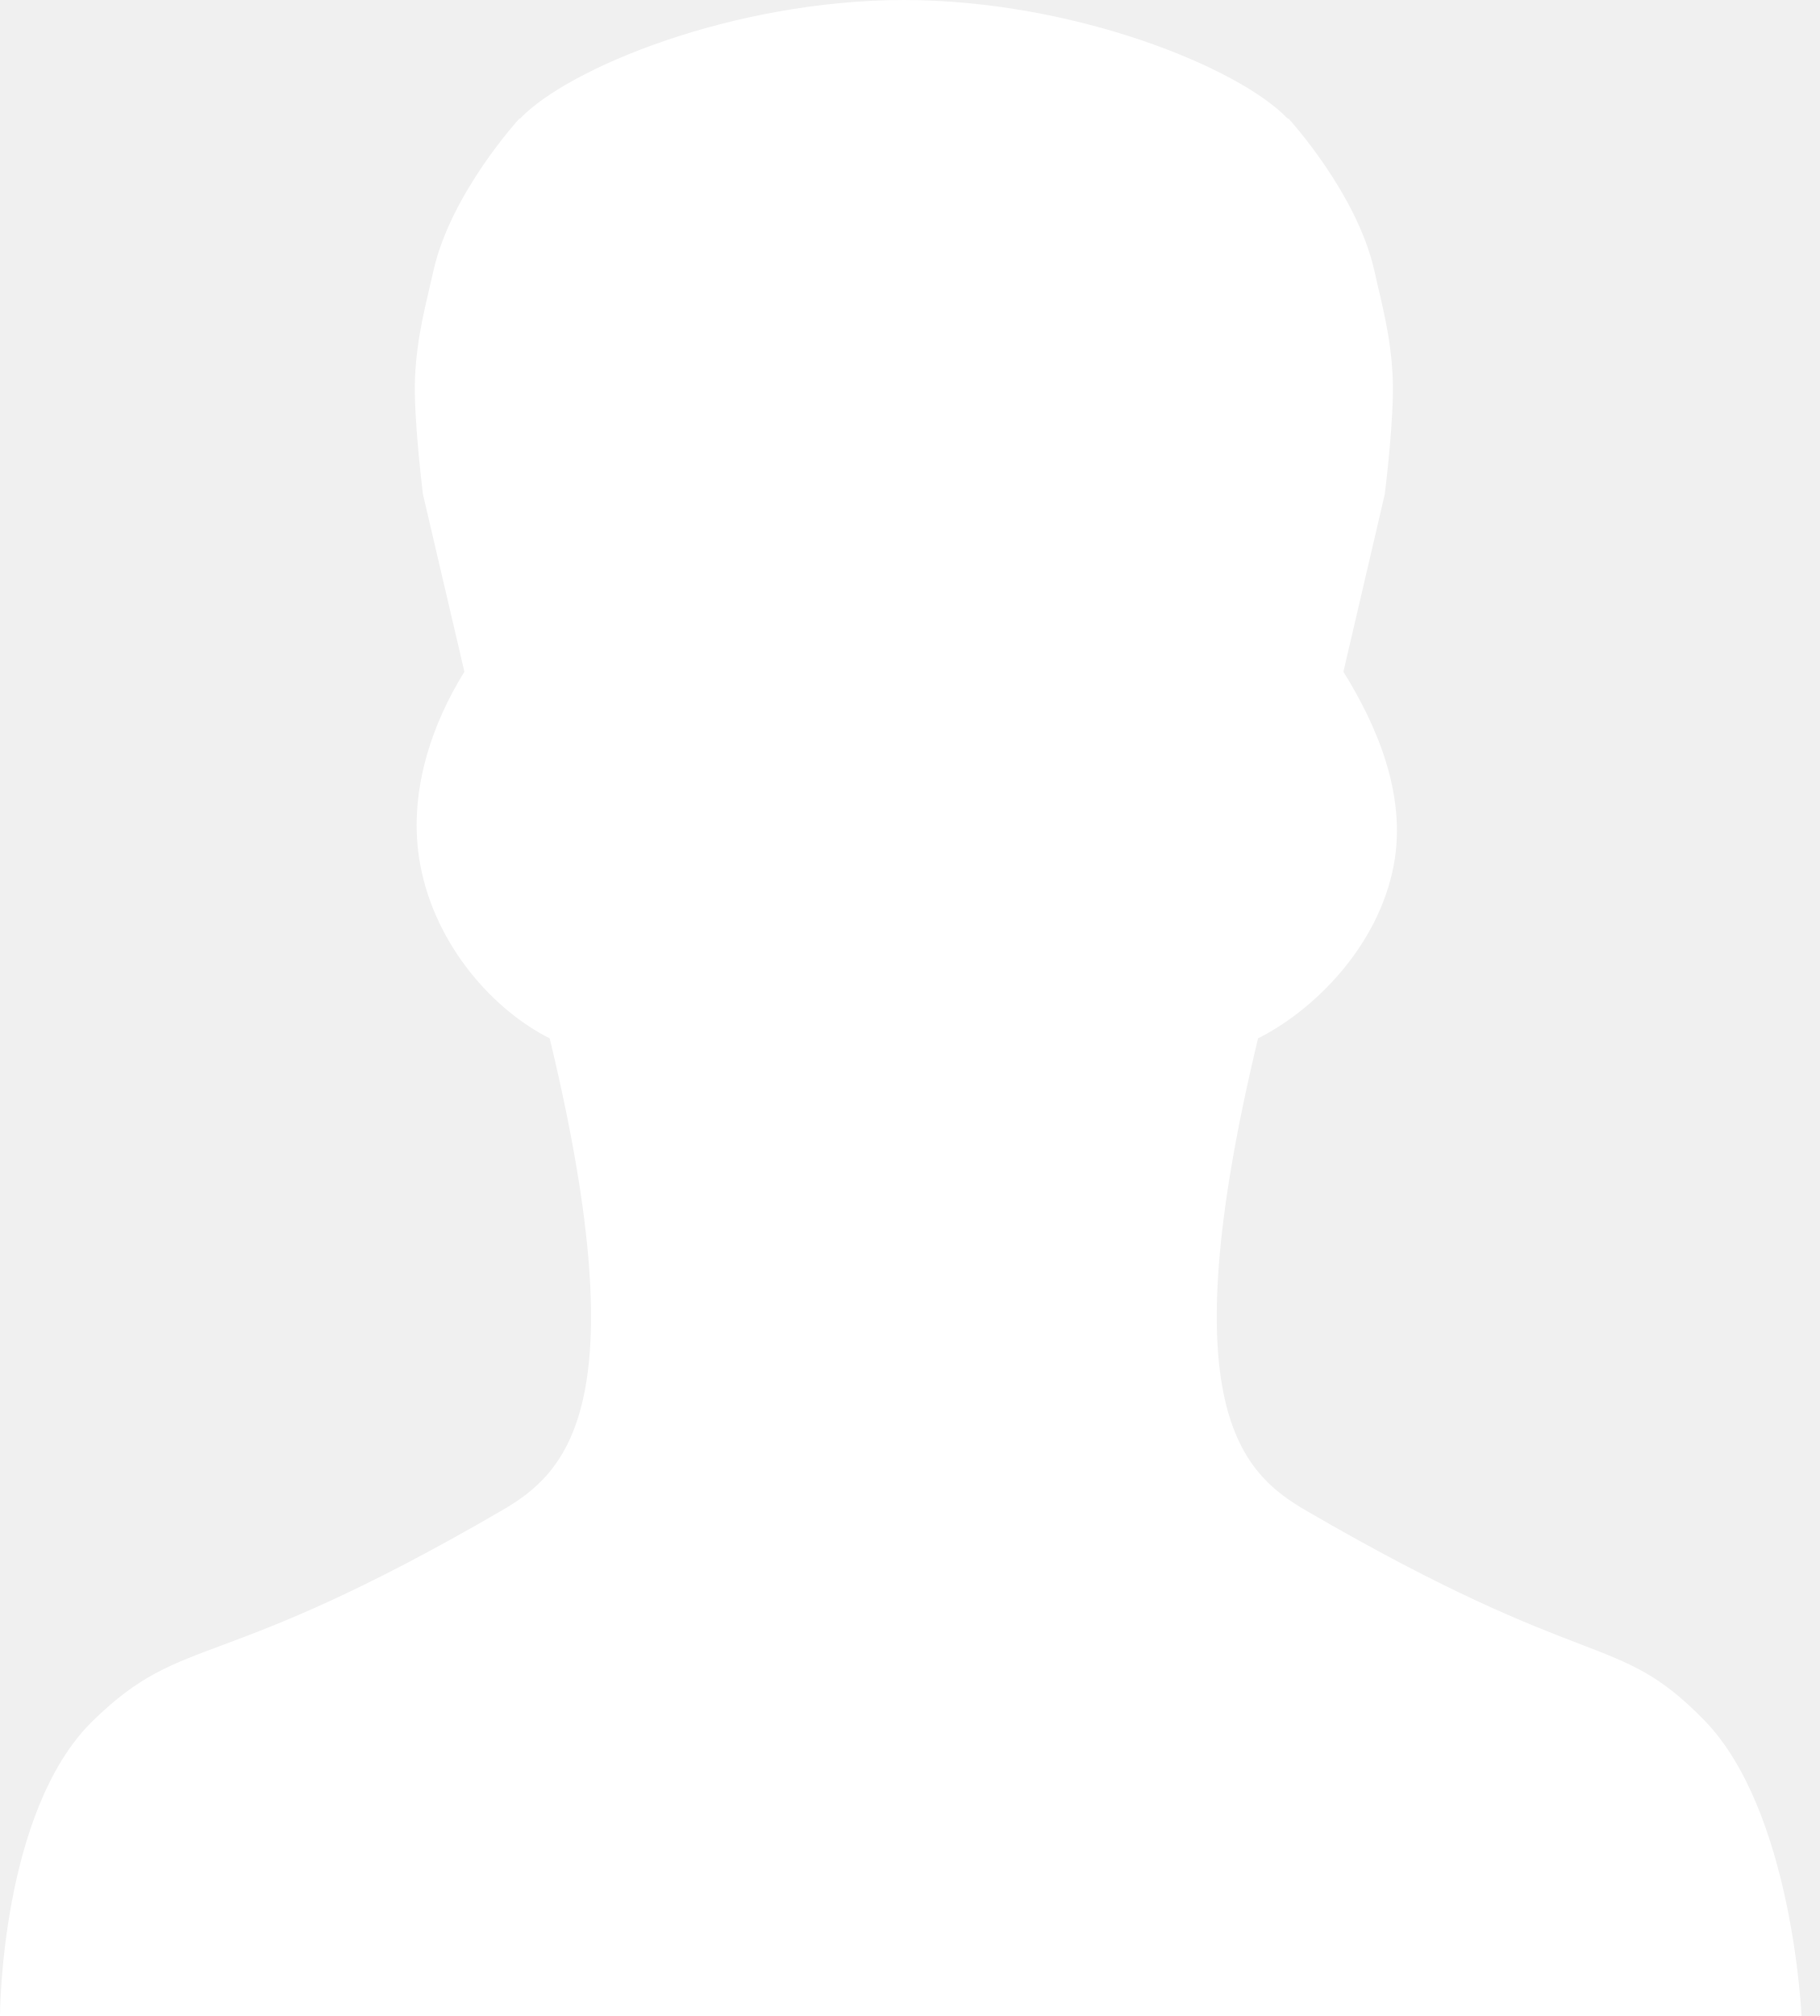
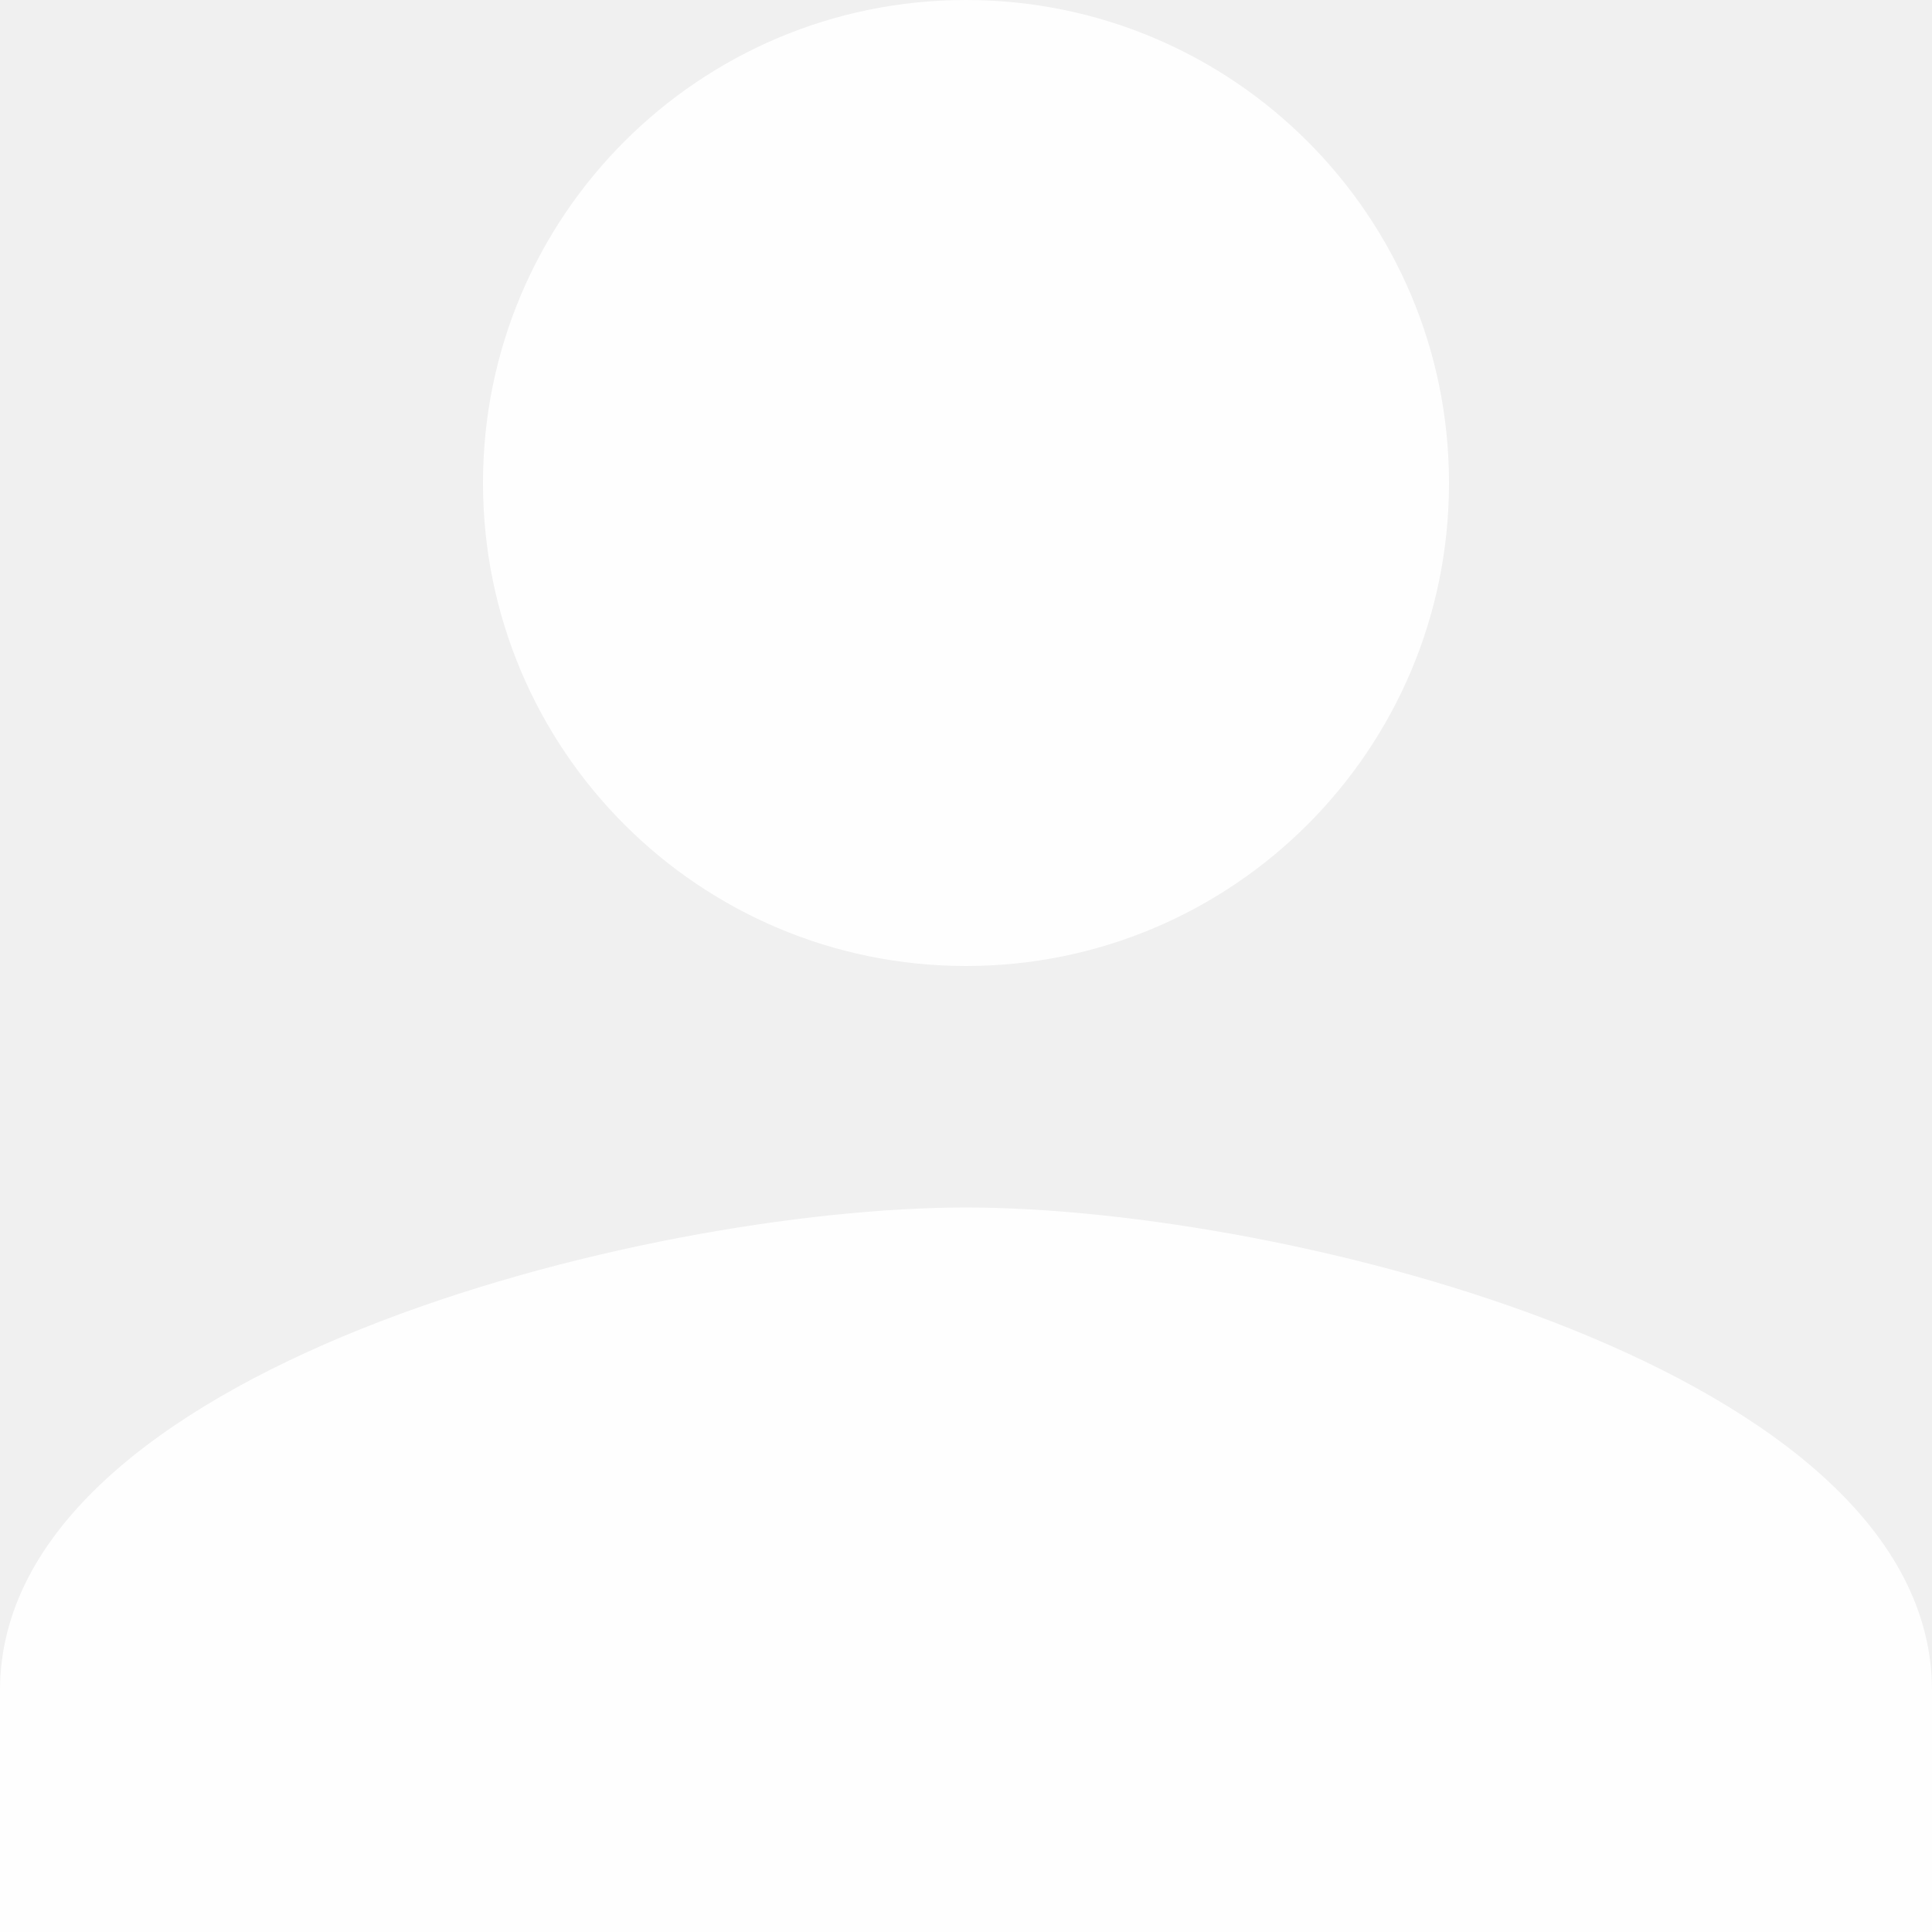
- <svg xmlns="http://www.w3.org/2000/svg" width="37px" height="41px" viewBox="0 0 37 41" version="1.1">
-   <defs />
-   <g id="Page-1" stroke="none" stroke-width="1" fill="none" fill-rule="evenodd">
-     <g id="Clay-Toolbar-Mobile" transform="translate(-30, -1256)" fill="#FFFFFF">
-       <g id="toolbar" transform="translate(0, 80)">
-         <g id="user-icon" transform="translate(30, 1176)">
-           <path d="M1.887,34.998 C0.006,36.835 0,41 0,41 L36.639,41 C36.639,41 36.462,36.831 34.66,34.984 C32.858,33.138 32.394,34.111 26.557,30.718 C25.245,29.955 23.81,28.594 25.55,21.27 L25.586,21.117 C26.72,20.548 28.033,19.252 28.346,17.594 C28.621,16.128 27.965,14.697 27.322,13.662 L28.163,10.052 C28.163,10.052 28.363,8.482 28.324,7.668 C28.285,6.812 28.103,6.196 27.951,5.503 C27.594,3.92 26.206,2.412 26.206,2.412 L26.188,2.412 C25.208,1.381 21.864,0.008 18.396,0 L18.369,0 C14.903,0.008 11.559,1.381 10.577,2.412 L10.563,2.412 C10.563,2.412 9.173,3.92 8.816,5.503 C8.662,6.196 8.482,6.812 8.441,7.668 C8.404,8.482 8.602,10.052 8.602,10.052 L9.445,13.662 C8.8,14.697 8.274,16.128 8.548,17.594 C8.862,19.252 10.047,20.548 11.179,21.117 L11.216,21.27 C12.957,28.594 11.522,29.955 10.208,30.718 C4.371,34.111 3.767,33.163 1.887,34.998 L1.887,34.998 Z" id="Shape" />
-         </g>
-       </g>
-     </g>
-   </g>
+ <svg xmlns="http://www.w3.org/2000/svg" width="18" height="18" viewBox="0 0 18 18">
+   <path d="M9 9c2.486 0 4.5-2.014 4.5-4.5S11.486 0 9 0a4.499 4.499 0 0 0-4.5 4.5C4.5 6.986 6.514 9 9 9zm0 2.25c-3.004 0-9 1.508-9 4.5V18h18v-2.25c0-2.992-5.996-4.5-9-4.5z" fill="#FFF" fill-rule="evenodd" opacity=".94" />
</svg>
